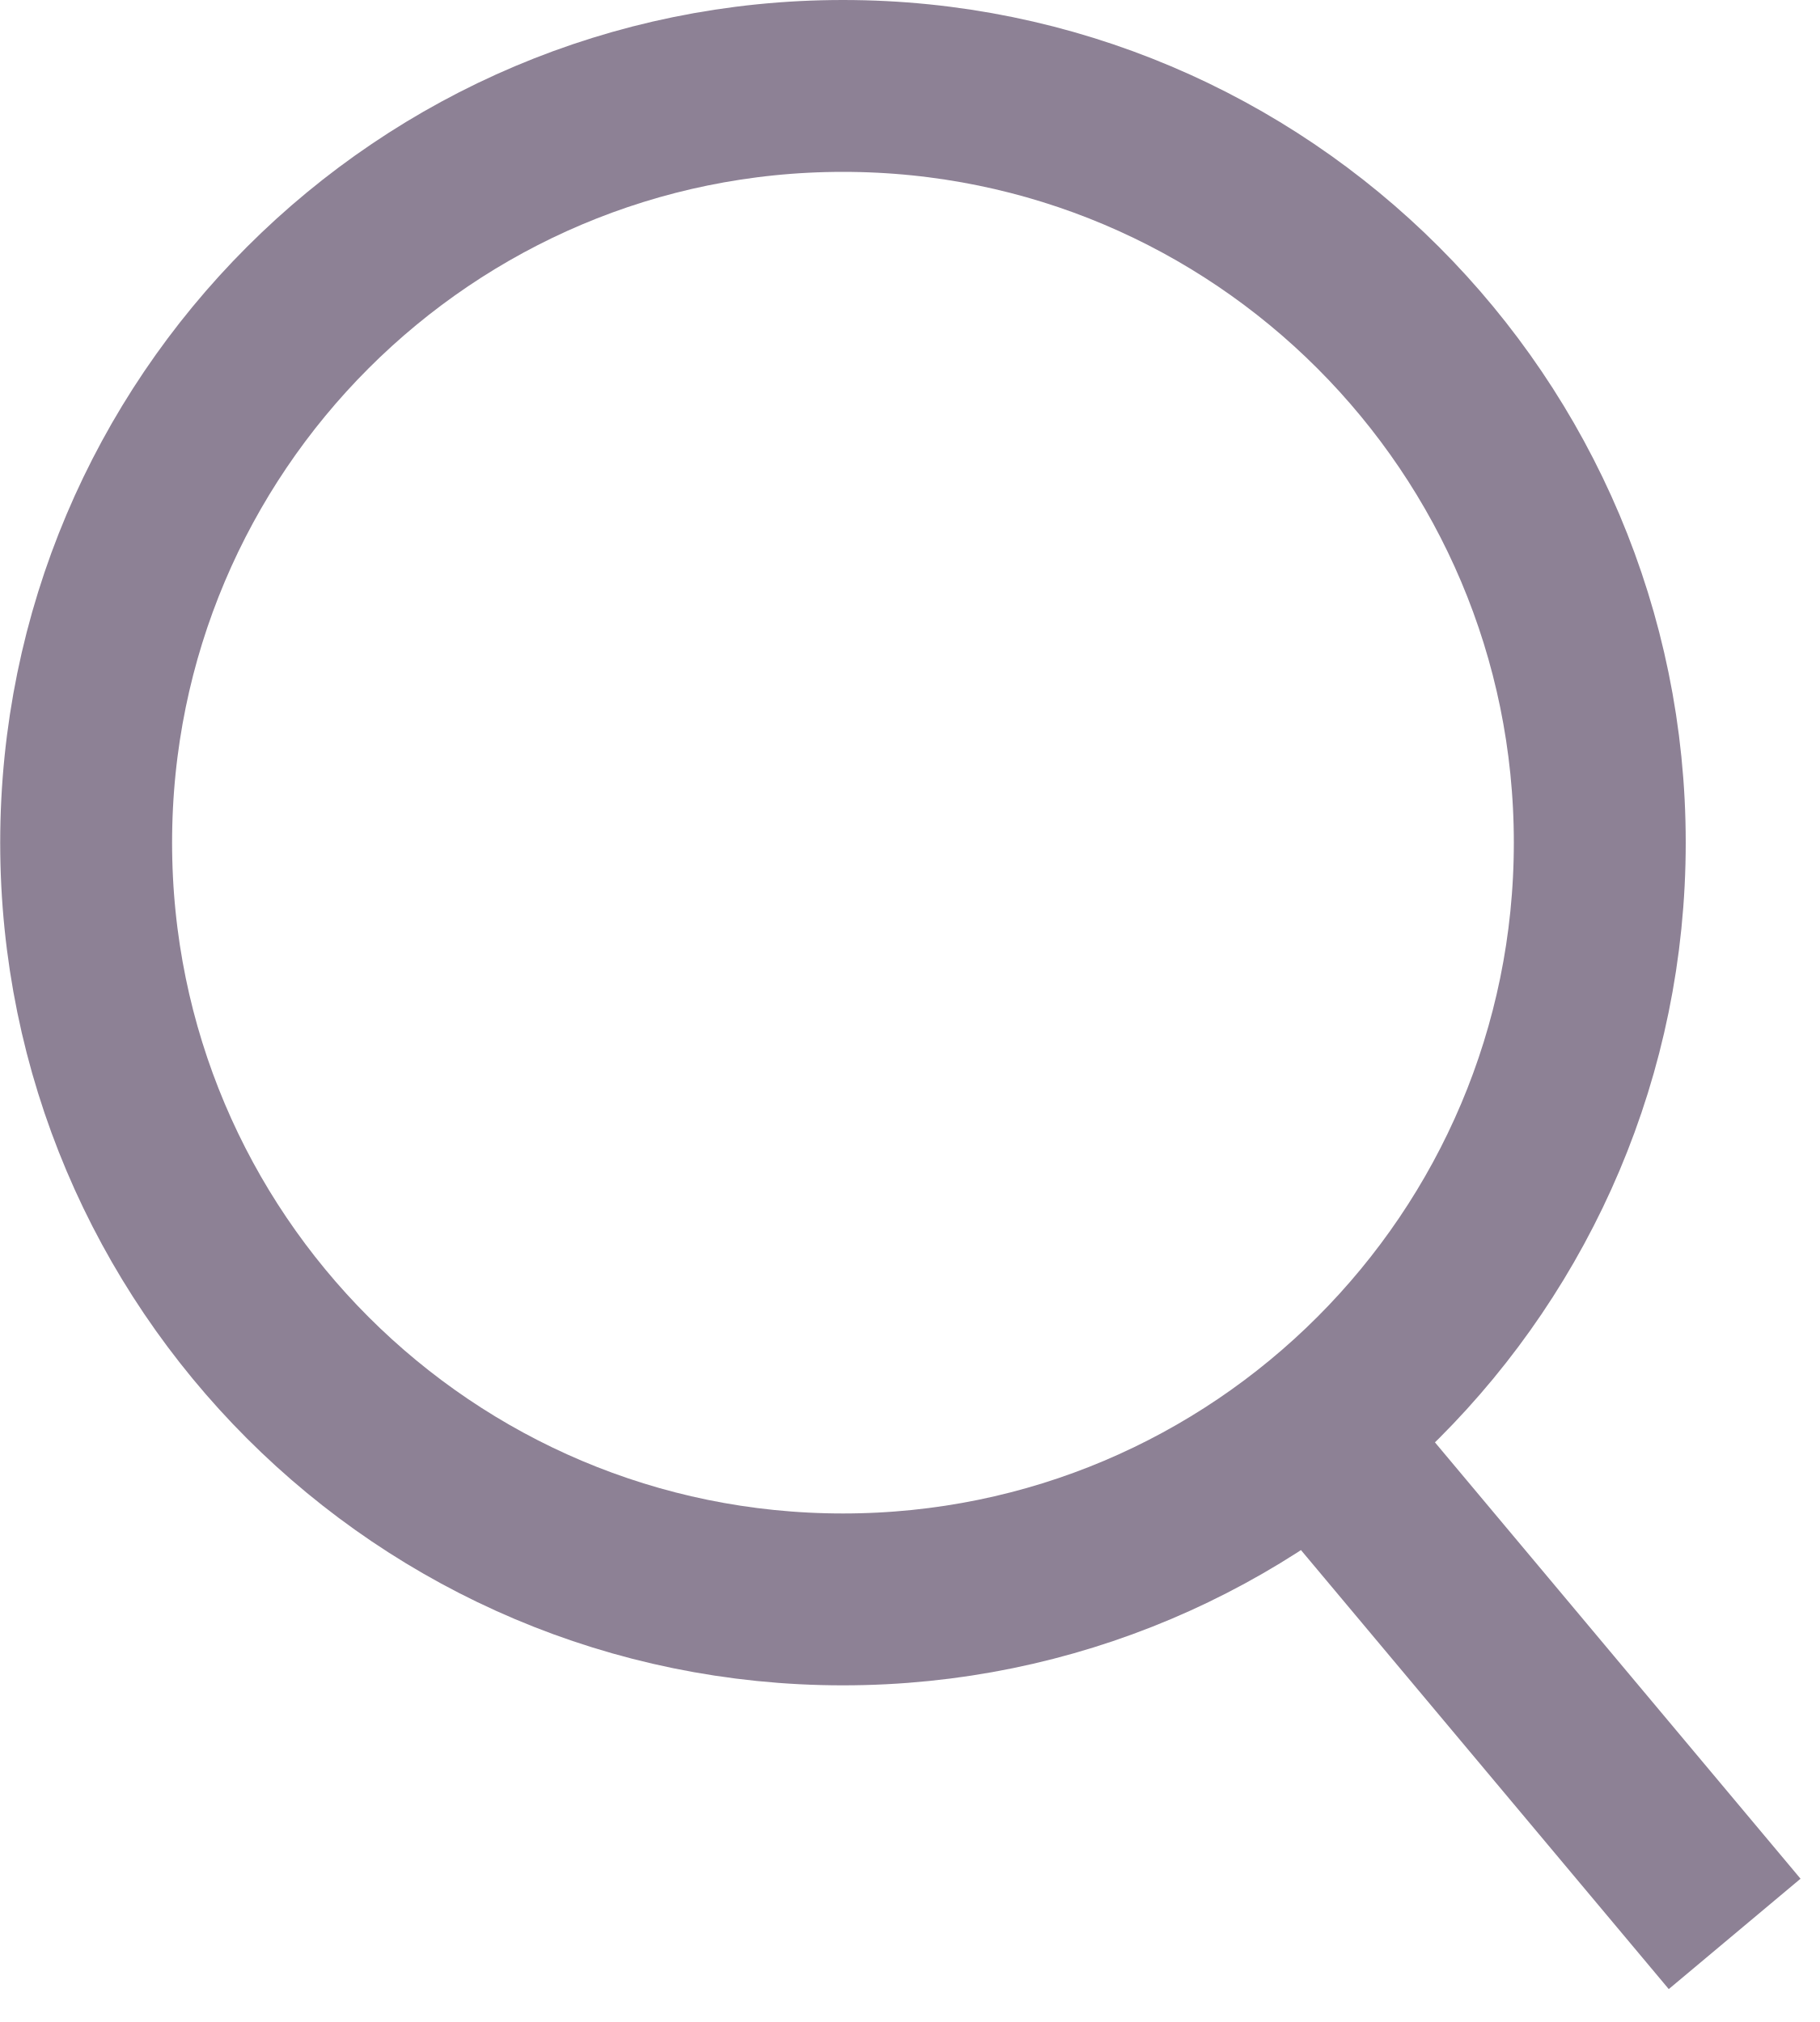
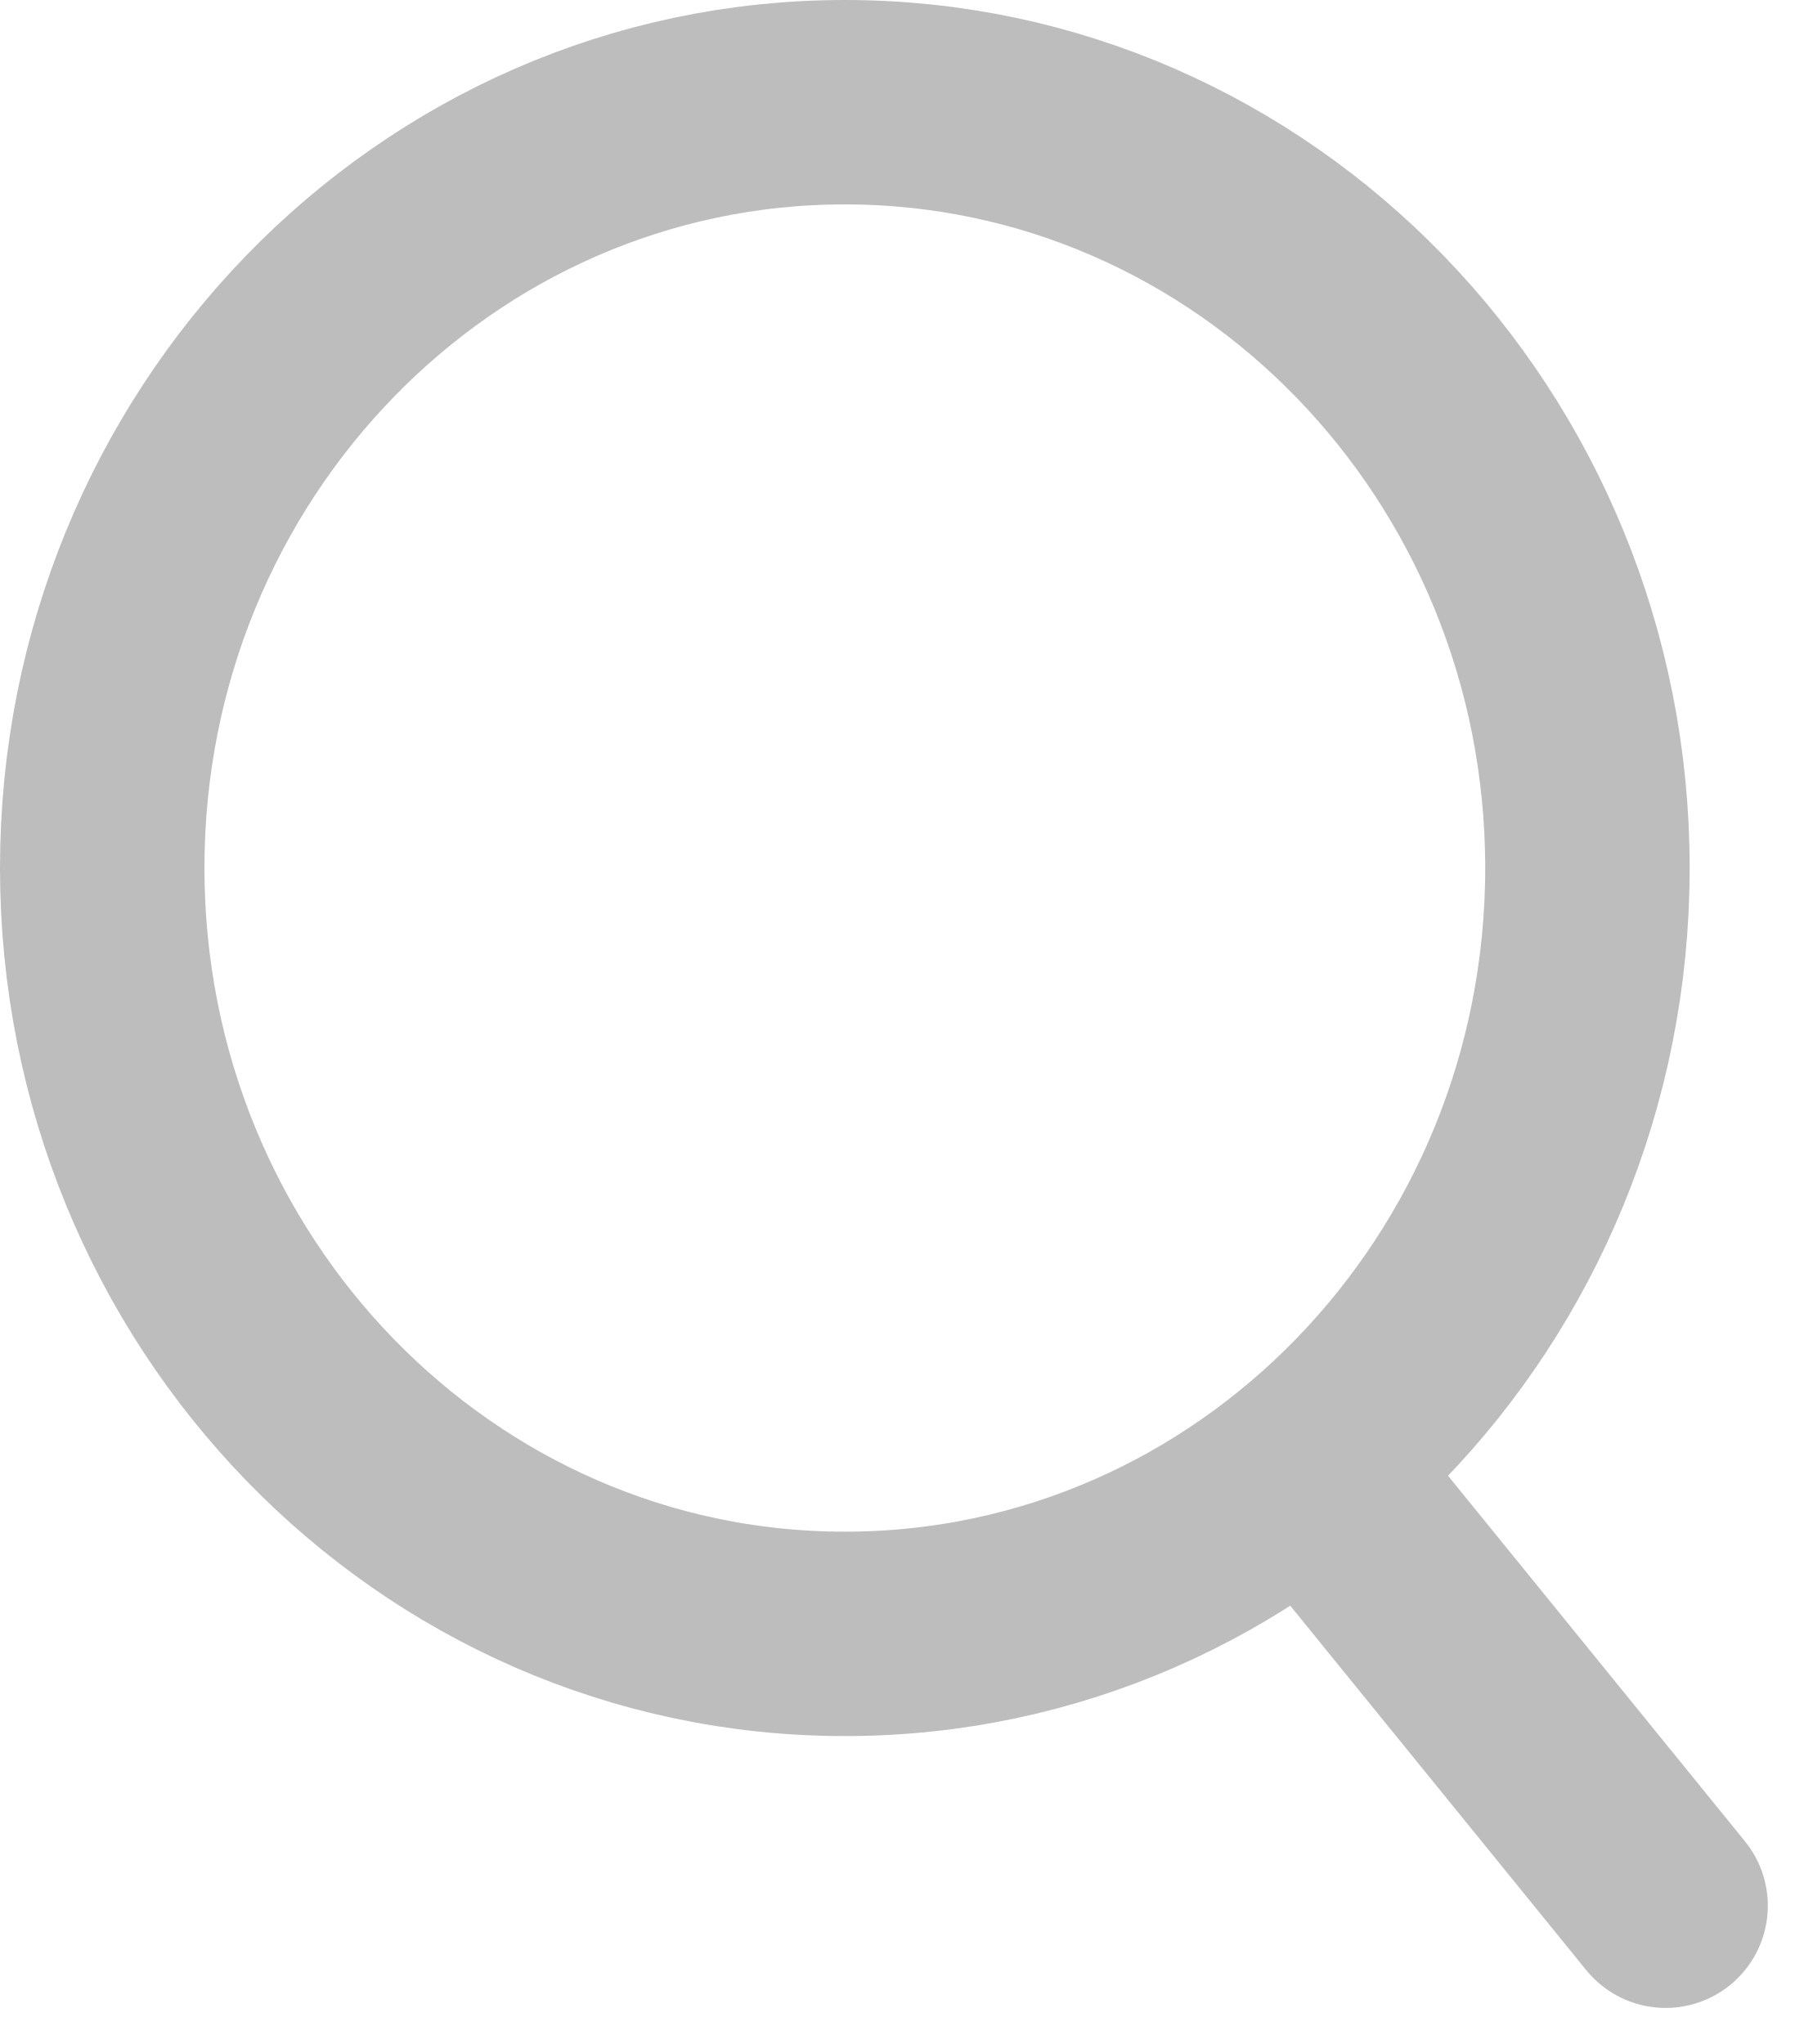
- <svg xmlns="http://www.w3.org/2000/svg" width="18" height="20" viewBox="0 0 18 20" fill="none">
-   <path d="M13.064 14.244L16.61 18.477M15.822 8.335C15.822 12.469 12.47 15.82 8.337 15.82C4.203 15.82 0.852 12.469 0.852 8.335C0.852 4.201 4.203 0.85 8.337 0.85C12.47 0.85 15.822 4.201 15.822 8.335Z" stroke="#1D042D" stroke-opacity="0.5" stroke-width="1.7" stroke-linecap="square" />
+ <svg xmlns="http://www.w3.org/2000/svg" width="15" height="17" viewBox="0 0 15 17" fill="none">
+   <path d="M10.925 12.248L13.85 15.85M13.2 7.219C13.2 10.737 10.435 13.589 7.025 13.589C3.615 13.589 0.85 10.737 0.85 7.219C0.85 3.702 3.615 0.85 7.025 0.85C10.435 0.85 13.2 3.702 13.2 7.219Z" stroke="#232323" stroke-opacity="0.3" stroke-width="1.7" stroke-linecap="round" />
</svg>
